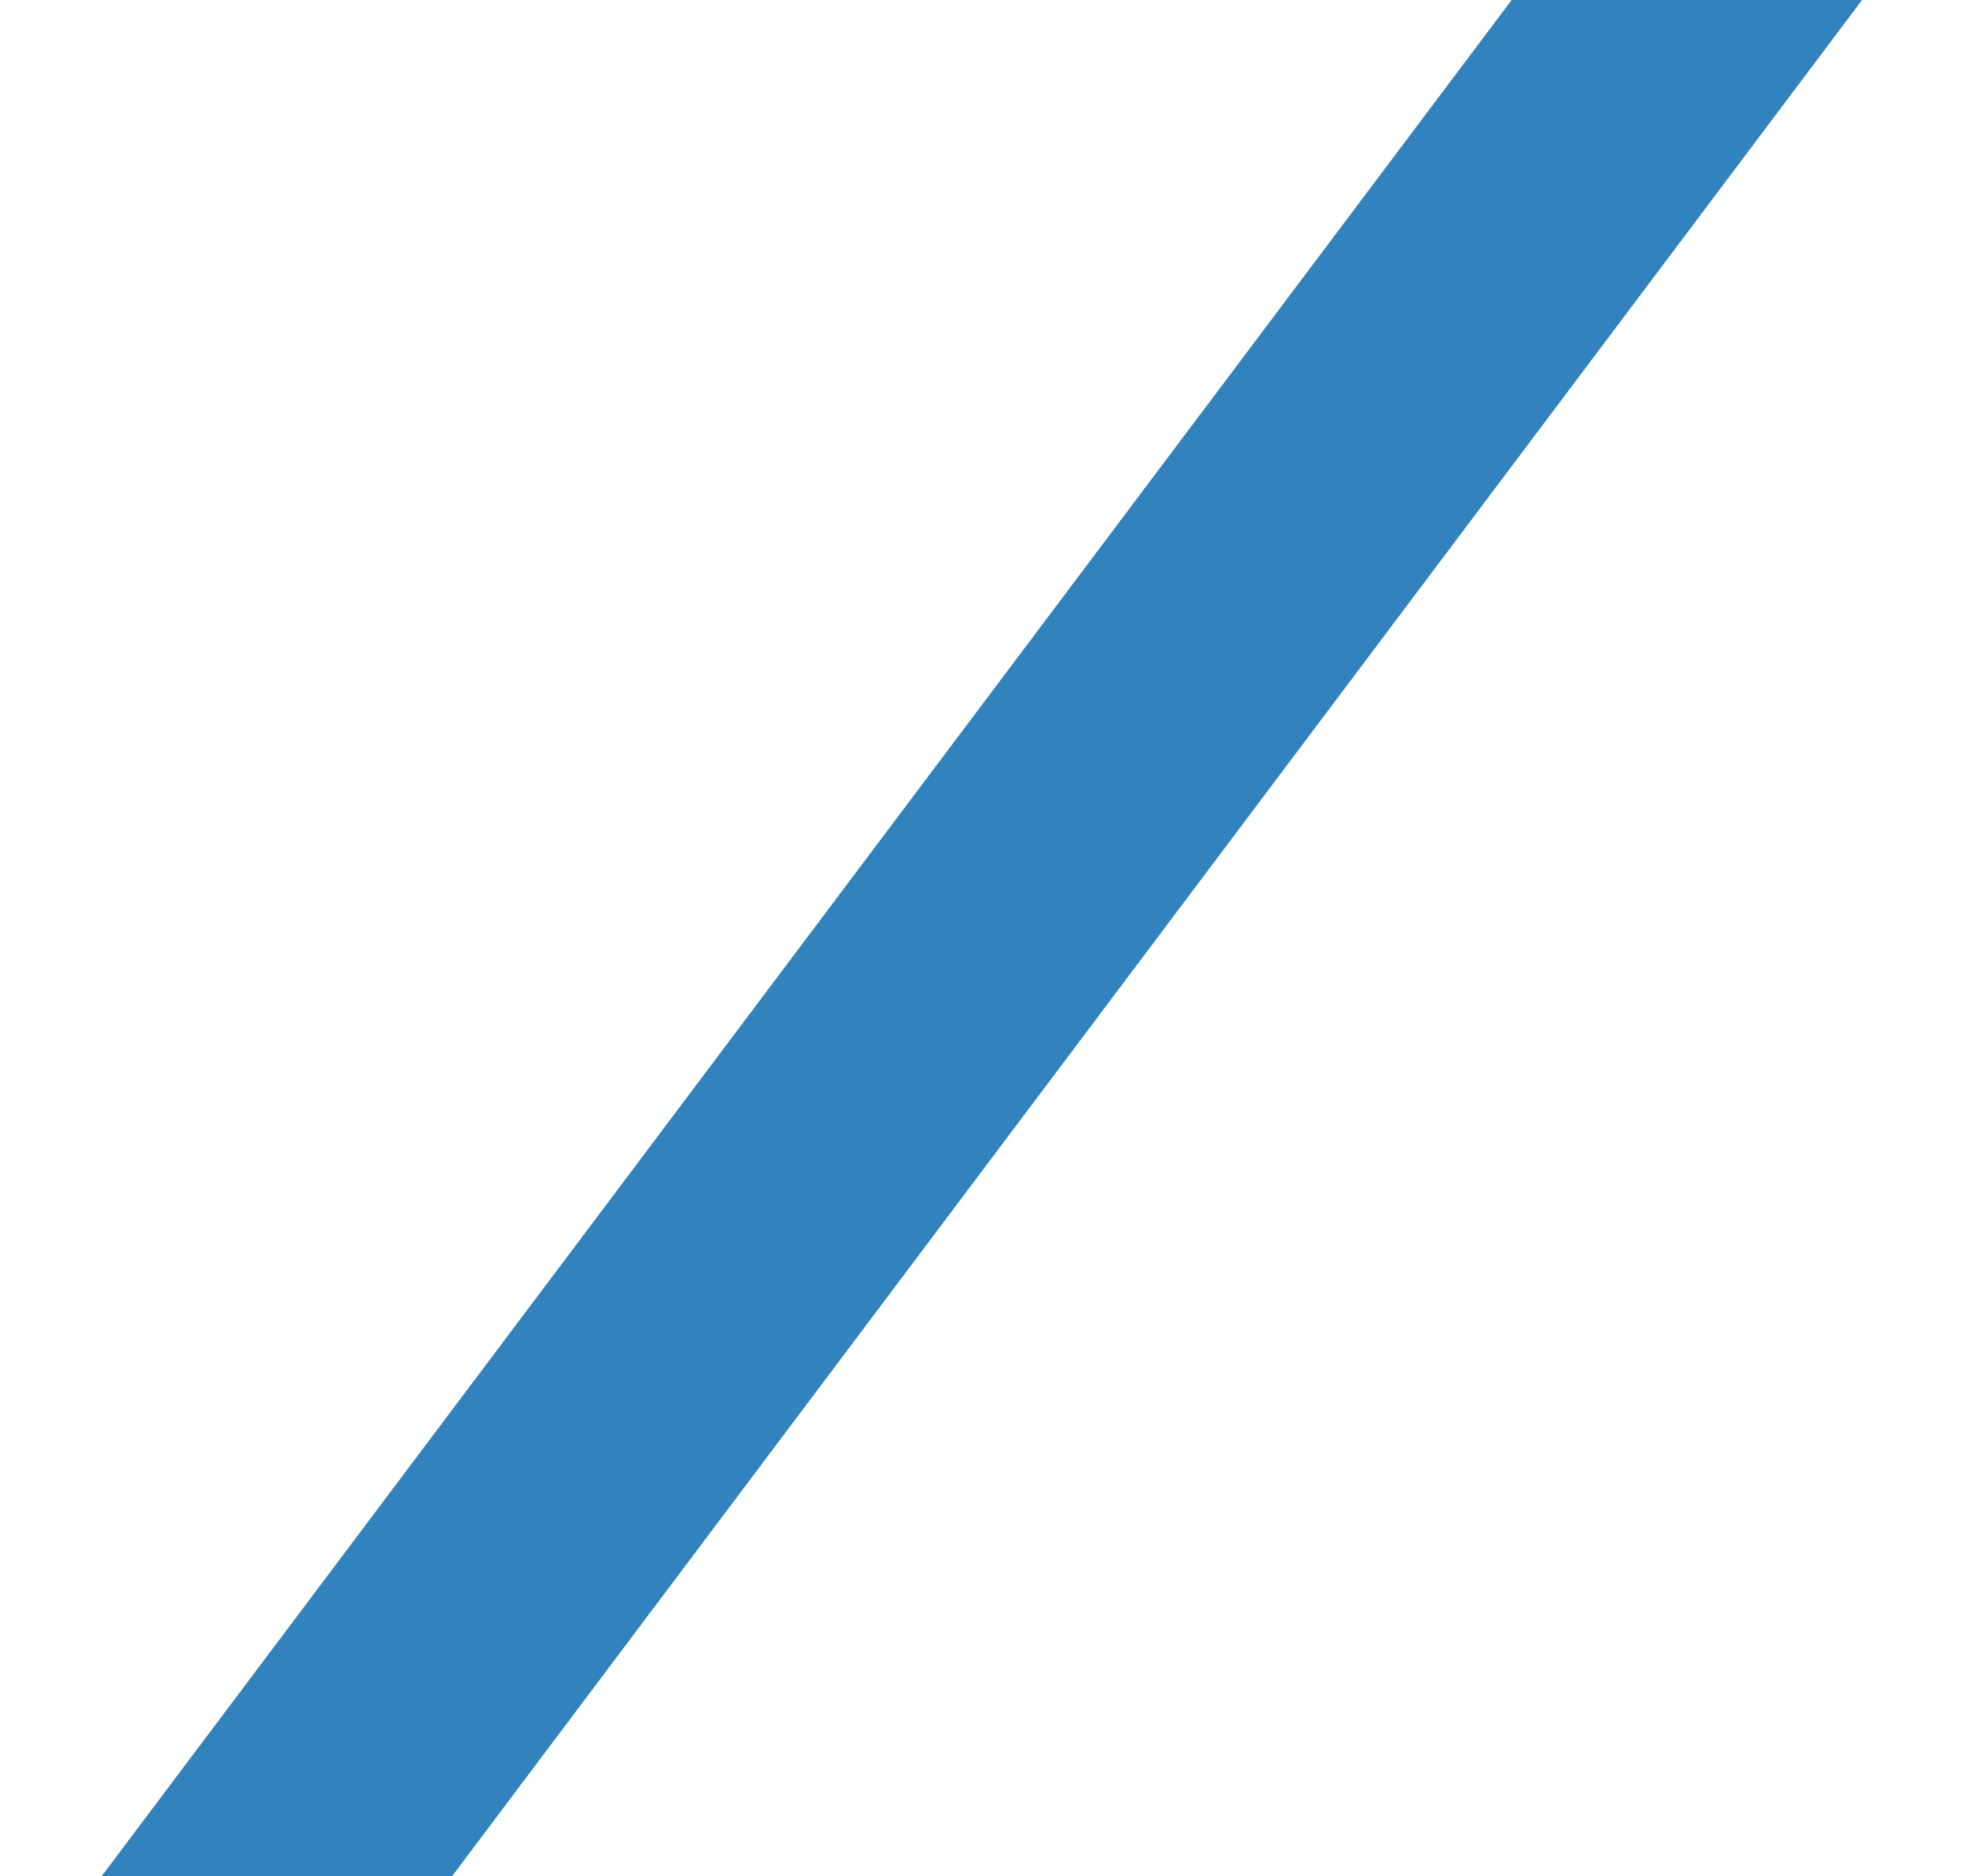
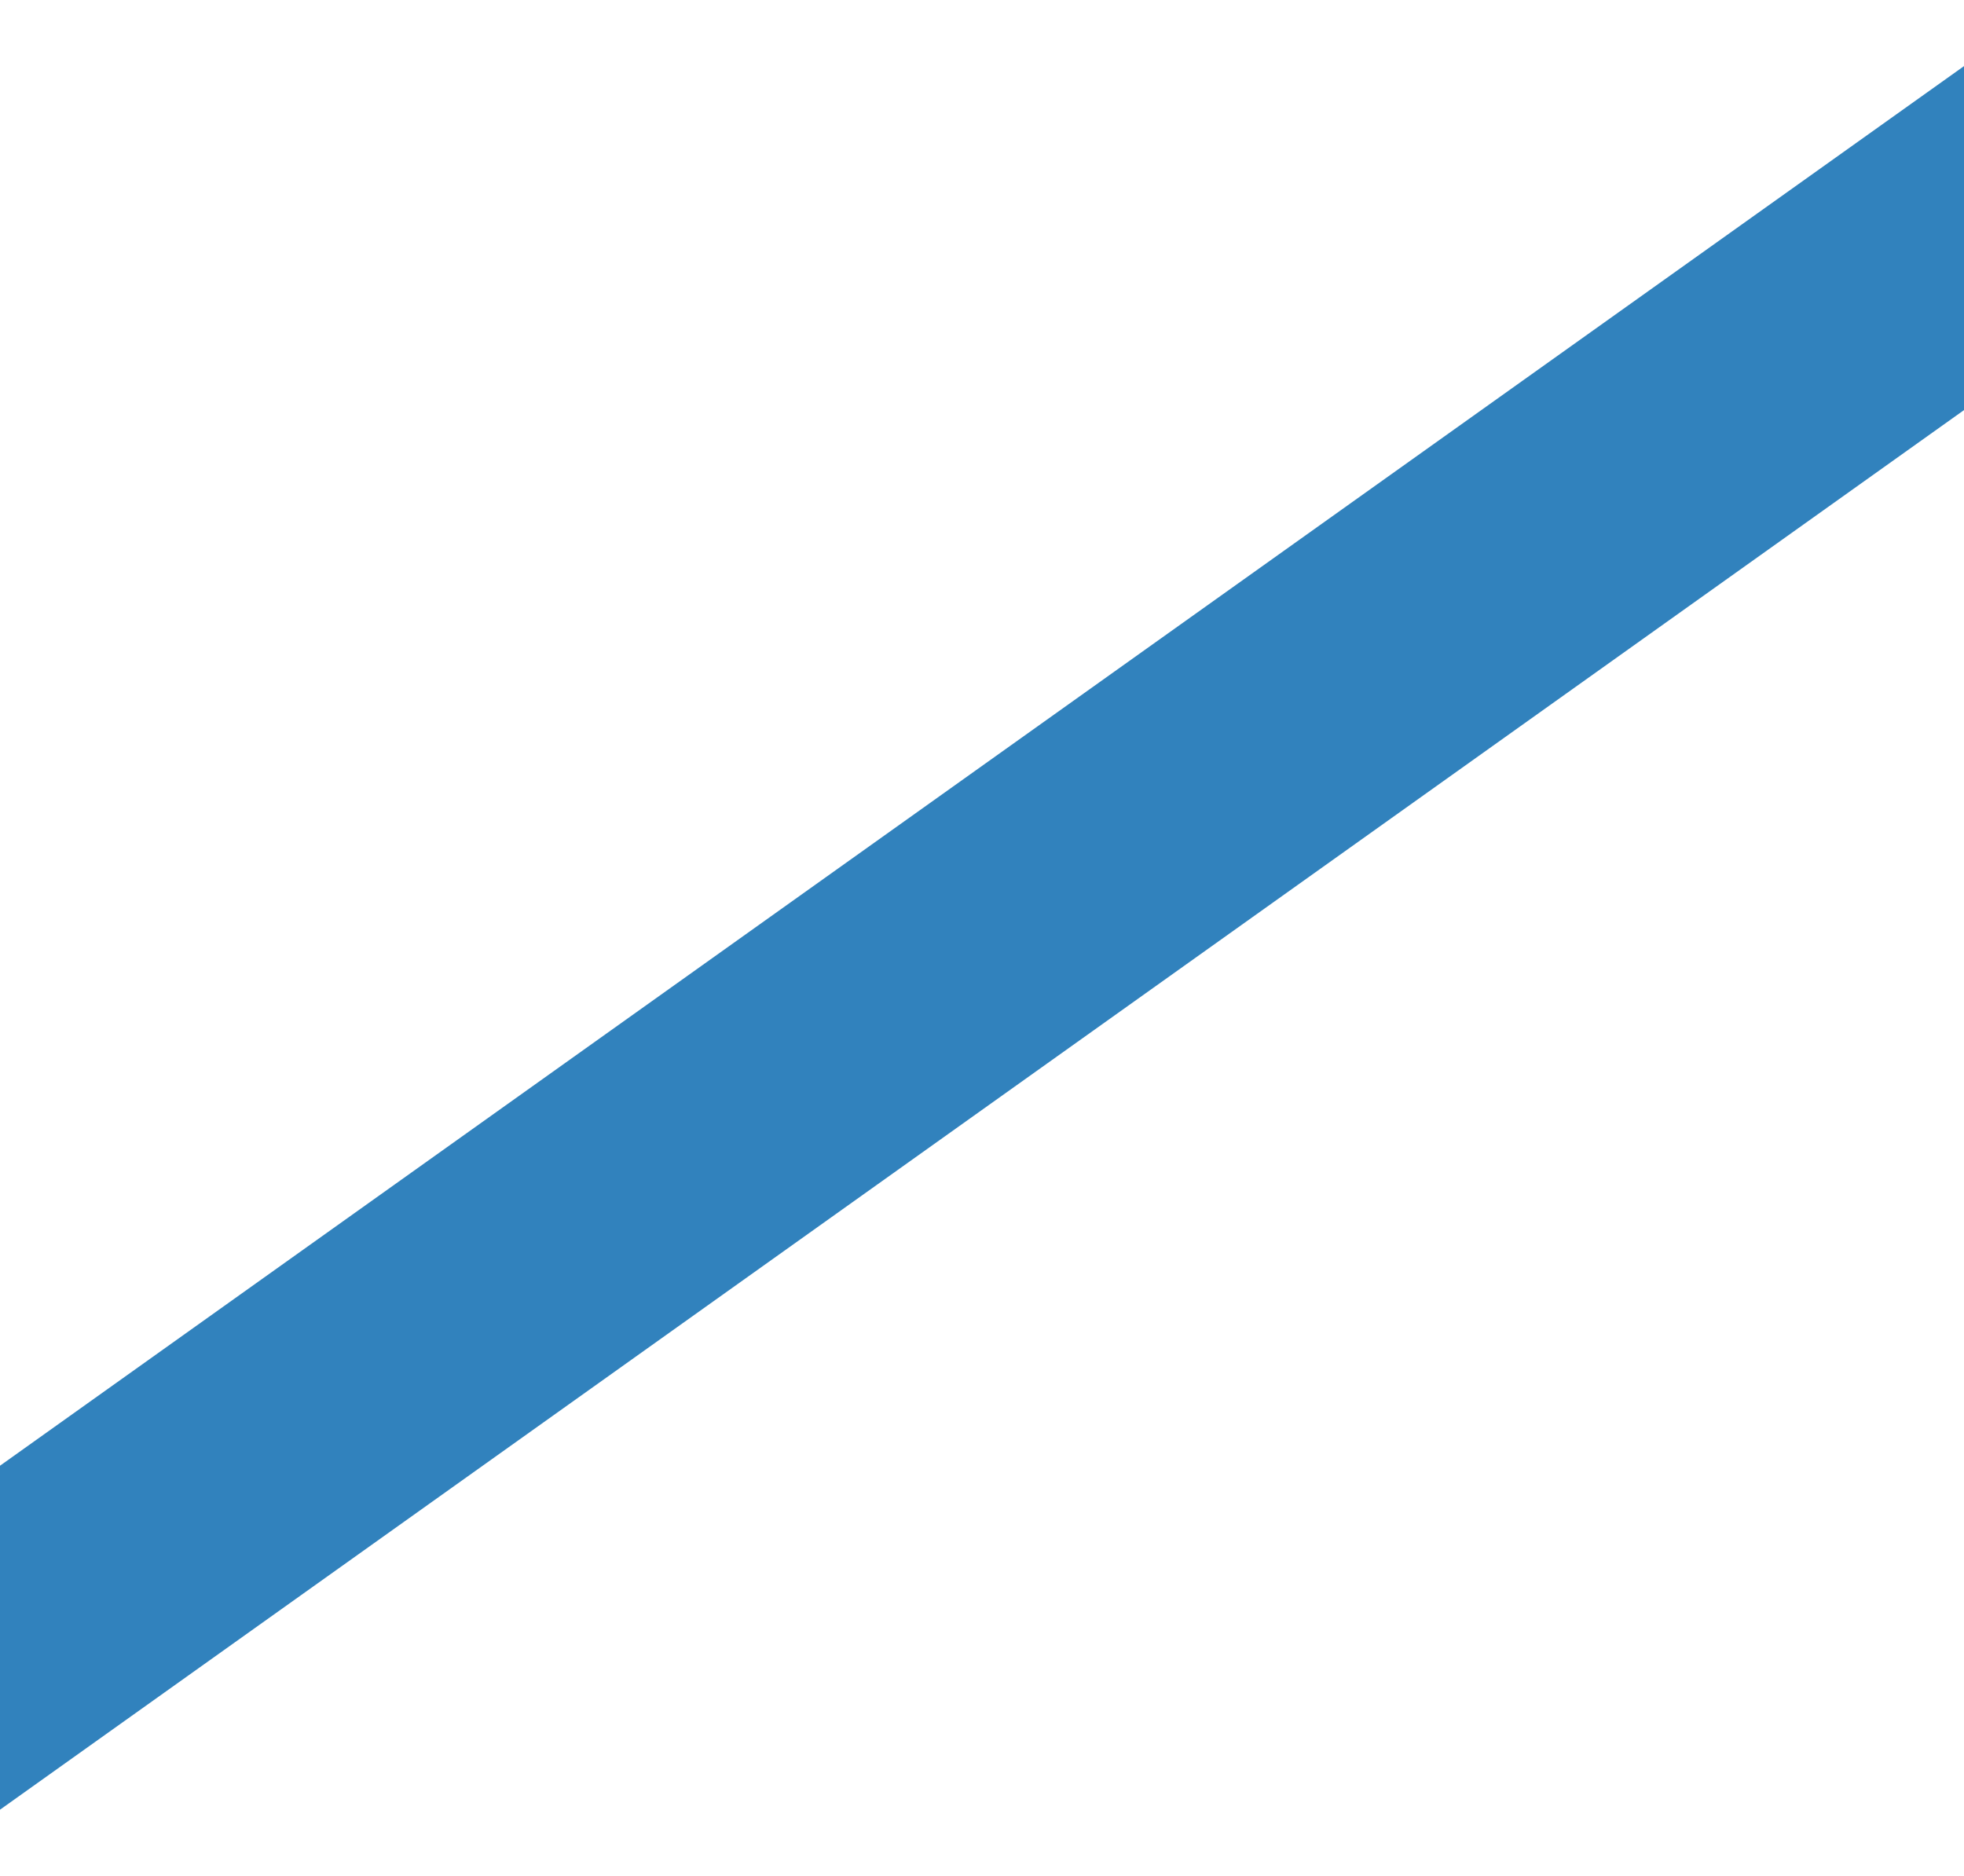
<svg xmlns="http://www.w3.org/2000/svg" width="793.299" height="757.687" id="svg2" version="1.1">
  <defs id="defs4" />
  <g id="layer1" transform="translate(21.65247,-325.1302)">
    <path style="fill:none;stroke:none" id="path2993" d="m 525.714,598.076 c 0,113.613 -76.112,205.714 -170,205.714 -93.888,0 -170,-92.101 -170,-205.714 0,-0.701 0.003,-1.402 0.009,-2.103" />
-     <path style="fill:none;stroke:#3182bd;stroke-width:113.147;stroke-linecap:butt;stroke-linejoin:miter;stroke-miterlimit:4;stroke-opacity:1;stroke-dasharray:none" d="M 21.078,1174.921 728.916,233.026" id="path3845" />
+     <path style="fill:none;stroke:#3182bd;stroke-width:113.147;stroke-linecap:butt;stroke-linejoin:miter;stroke-miterlimit:4;stroke-opacity:1;stroke-dasharray:none" d="M -104.756,1045.862 854.75,362.086" id="path3845" clip-path="none" />
  </g>
</svg>
